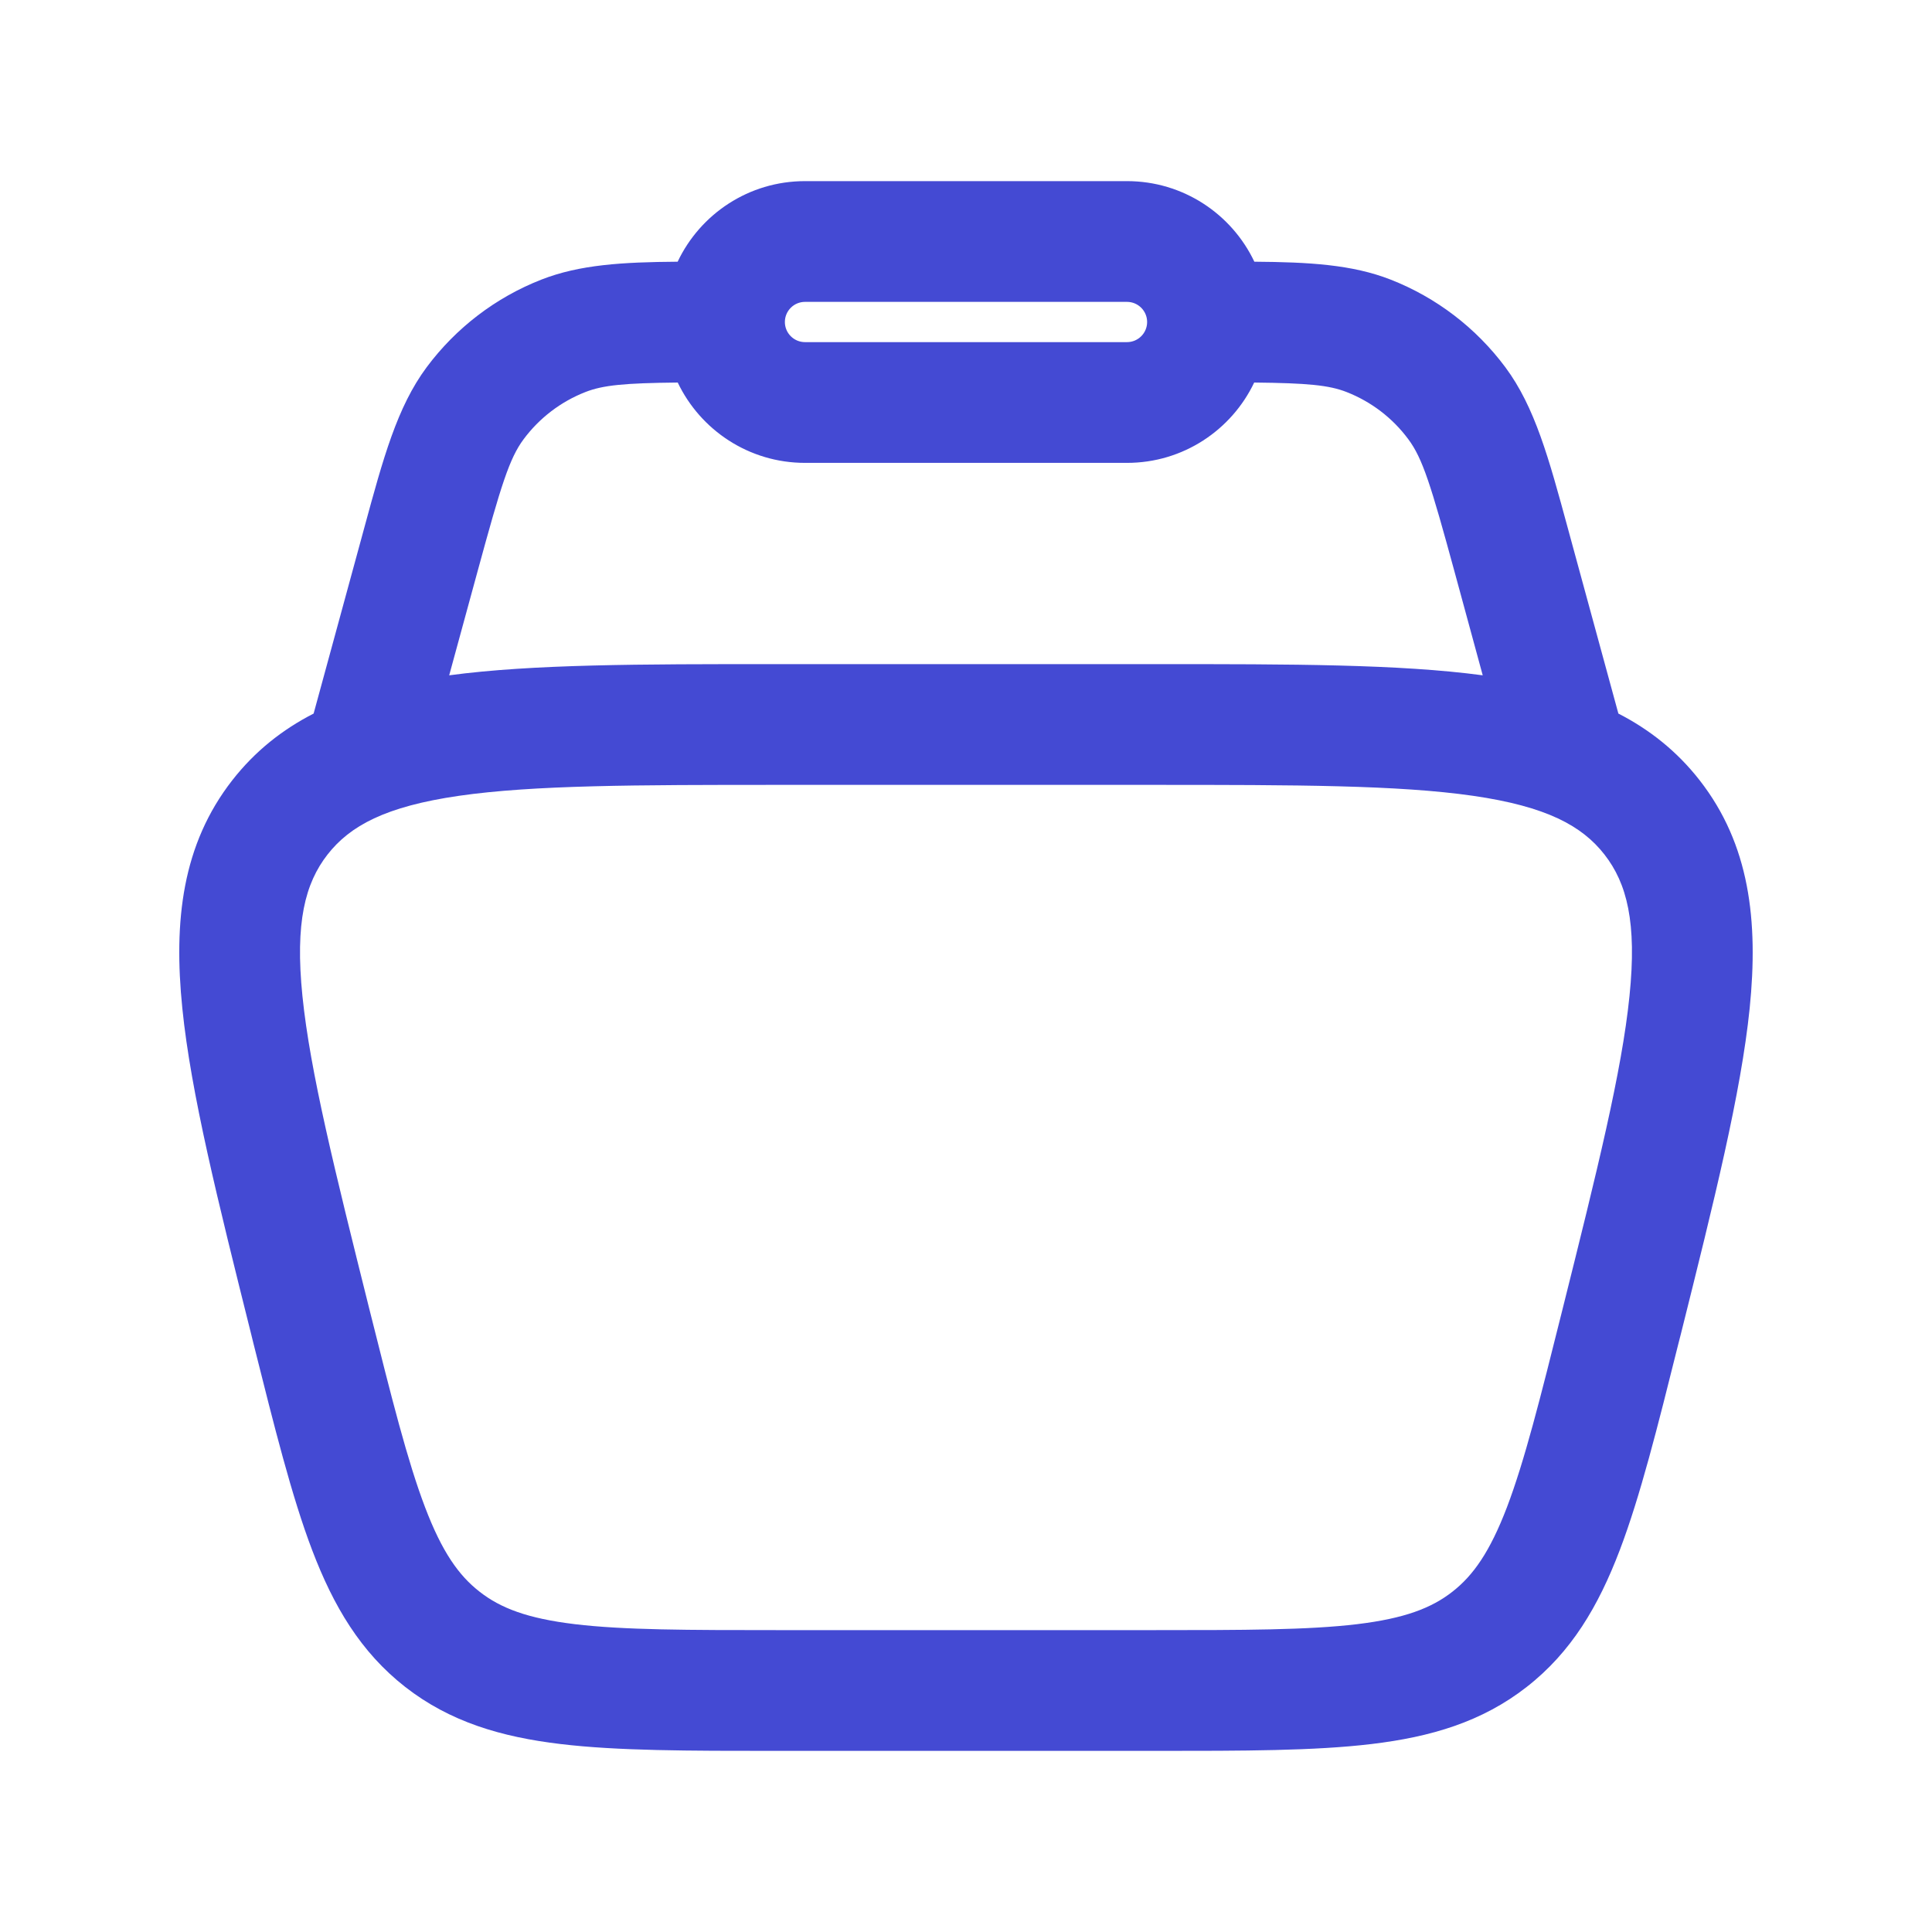
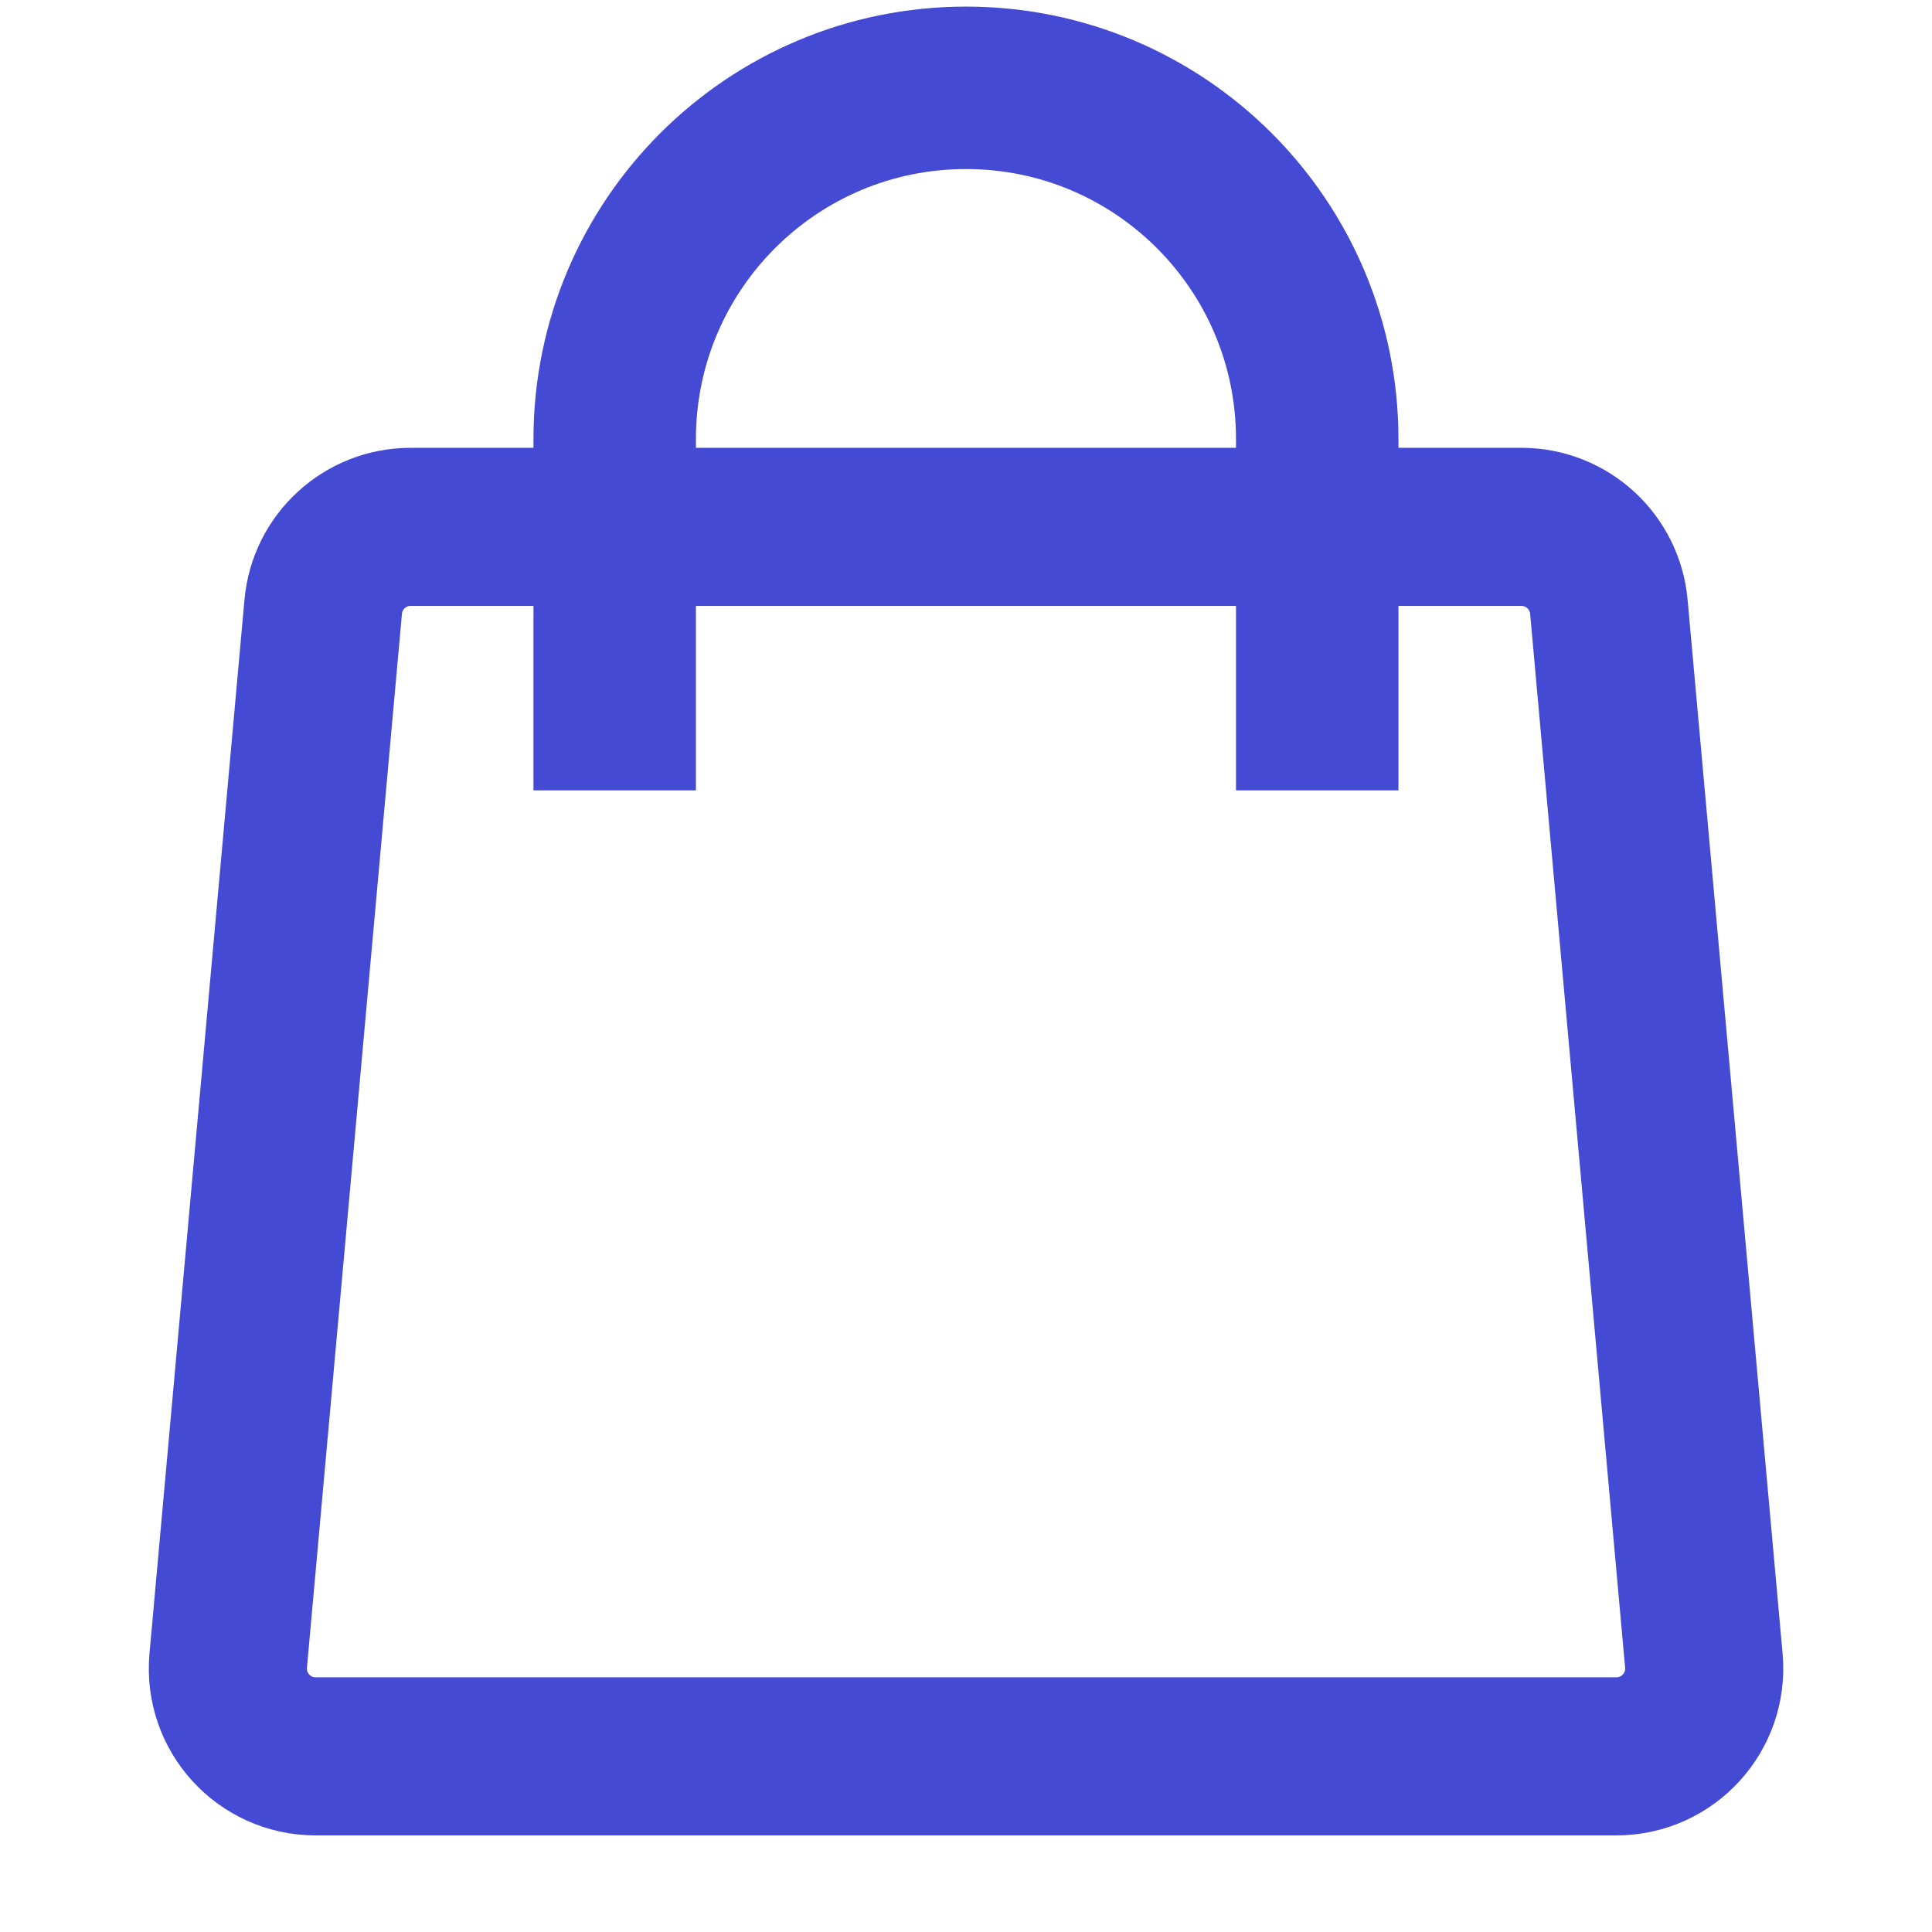
- <svg xmlns="http://www.w3.org/2000/svg" width="800px" height="800px" viewBox="0 0 24 24" fill="none">
-   <path fill-rule="evenodd" clip-rule="evenodd" d="M8.418 3.251C8.699 2.659 9.301 2.25 10 2.25H14C14.698 2.25 15.301 2.659 15.582 3.251C16.265 3.256 16.798 3.287 17.274 3.473C17.842 3.695 18.336 4.073 18.7 4.562C19.067 5.056 19.239 5.69 19.476 6.561C19.488 6.606 19.5 6.651 19.513 6.697L20.104 8.864C20.491 9.063 20.83 9.33 21.113 9.692C21.735 10.489 21.845 11.438 21.735 12.526C21.627 13.582 21.295 14.912 20.879 16.577L20.852 16.682C20.589 17.735 20.375 18.59 20.121 19.257C19.856 19.953 19.52 20.523 18.965 20.956C18.411 21.389 17.776 21.577 17.037 21.665C16.328 21.75 15.447 21.75 14.362 21.75H9.638C8.553 21.75 7.671 21.75 6.963 21.665C6.224 21.577 5.589 21.389 5.034 20.956C4.48 20.523 4.143 19.953 3.878 19.257C3.624 18.59 3.411 17.735 3.147 16.683L3.121 16.577C2.705 14.912 2.372 13.582 2.265 12.526C2.154 11.438 2.264 10.489 2.886 9.692C3.169 9.33 3.508 9.063 3.896 8.864L4.487 6.697C4.499 6.651 4.512 6.606 4.524 6.561C4.761 5.69 4.933 5.056 5.3 4.562C5.664 4.073 6.158 3.695 6.726 3.473C7.202 3.287 7.734 3.256 8.418 3.251ZM8.419 4.752C7.757 4.759 7.492 4.784 7.272 4.87C6.966 4.99 6.7 5.193 6.504 5.457C6.328 5.694 6.225 6.025 5.934 7.092L5.58 8.389C6.618 8.25 7.958 8.25 9.622 8.25H14.377C16.042 8.25 17.382 8.25 18.419 8.389L18.066 7.092C17.775 6.025 17.672 5.694 17.495 5.457C17.3 5.193 17.034 4.99 16.728 4.87C16.508 4.784 16.242 4.759 15.58 4.752C15.299 5.342 14.697 5.75 14 5.75H10C9.303 5.75 8.701 5.342 8.419 4.752ZM10 3.75C9.862 3.75 9.75 3.862 9.75 4C9.75 4.138 9.862 4.25 10 4.25H14C14.138 4.25 14.25 4.138 14.25 4C14.25 3.862 14.138 3.75 14 3.75H10ZM5.7 9.886C4.789 10.018 4.348 10.258 4.069 10.615C3.79 10.973 3.664 11.458 3.757 12.374C3.852 13.31 4.157 14.534 4.591 16.273C4.869 17.382 5.062 18.15 5.28 18.723C5.491 19.278 5.698 19.571 5.958 19.773C6.217 19.976 6.551 20.105 7.141 20.176C7.75 20.249 8.541 20.25 9.685 20.25H14.315C15.458 20.25 16.25 20.249 16.859 20.176C17.448 20.105 17.783 19.976 18.042 19.773C18.301 19.571 18.508 19.278 18.72 18.723C18.938 18.15 19.131 17.382 19.408 16.273C19.843 14.534 20.147 13.31 20.242 12.374C20.336 11.458 20.21 10.973 19.931 10.615C19.652 10.258 19.211 10.018 18.3 9.886C17.369 9.752 16.108 9.75 14.315 9.75H9.685C7.892 9.75 6.63 9.752 5.7 9.886Z" fill="#444ad3" />
+ <svg xmlns="http://www.w3.org/2000/svg" width="24" height="24" viewBox="0 0 24 24" fill="none">
+   <path d="M4.015 7.538C4.065 6.976 4.536 6.545 5.101 6.545H18.899C19.464 6.545 19.935 6.976 19.986 7.538L21.166 20.629C21.223 21.268 20.72 21.818 20.079 21.818H3.921C3.28 21.818 2.777 21.268 2.835 20.629L4.015 7.538Z" stroke="#444AD3" stroke-width="1.964" />
+   <path d="M16.363 9.818V5.455C16.363 3.045 14.41 1.091 12 1.091C9.59 1.091 7.636 3.045 7.636 5.455V9.818" stroke="#444AD3" stroke-width="2.018" />
</svg>
